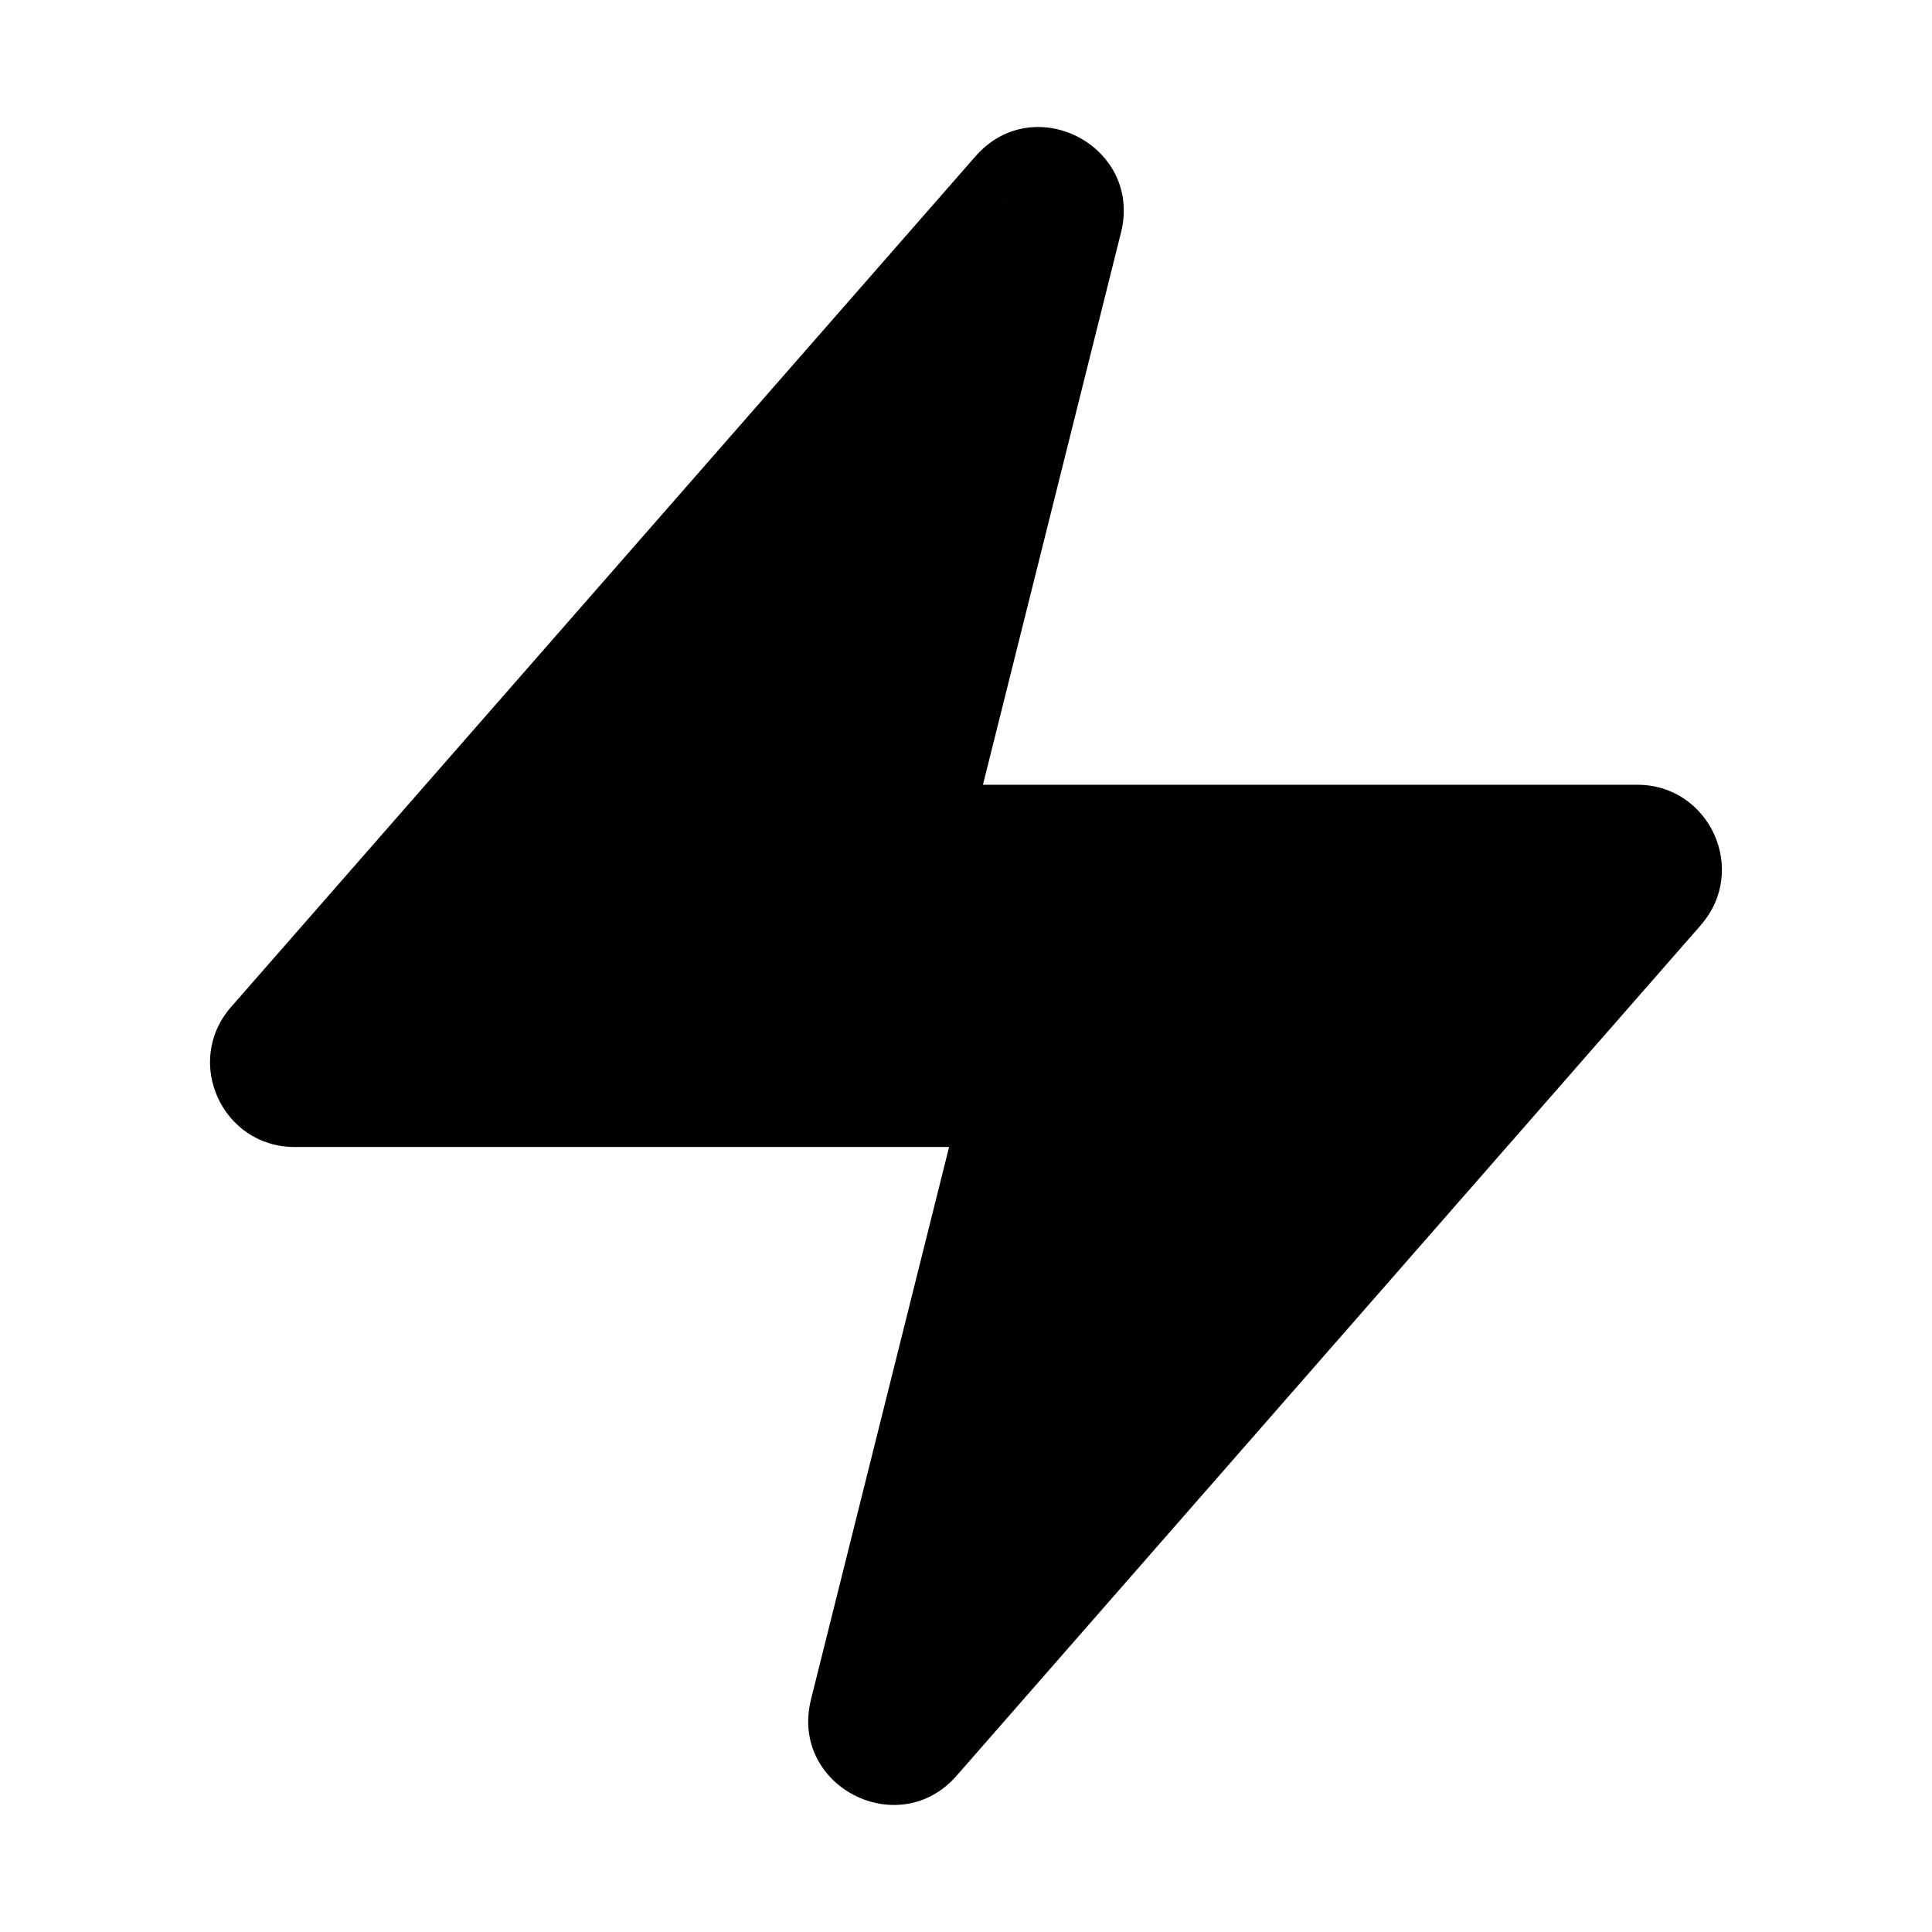
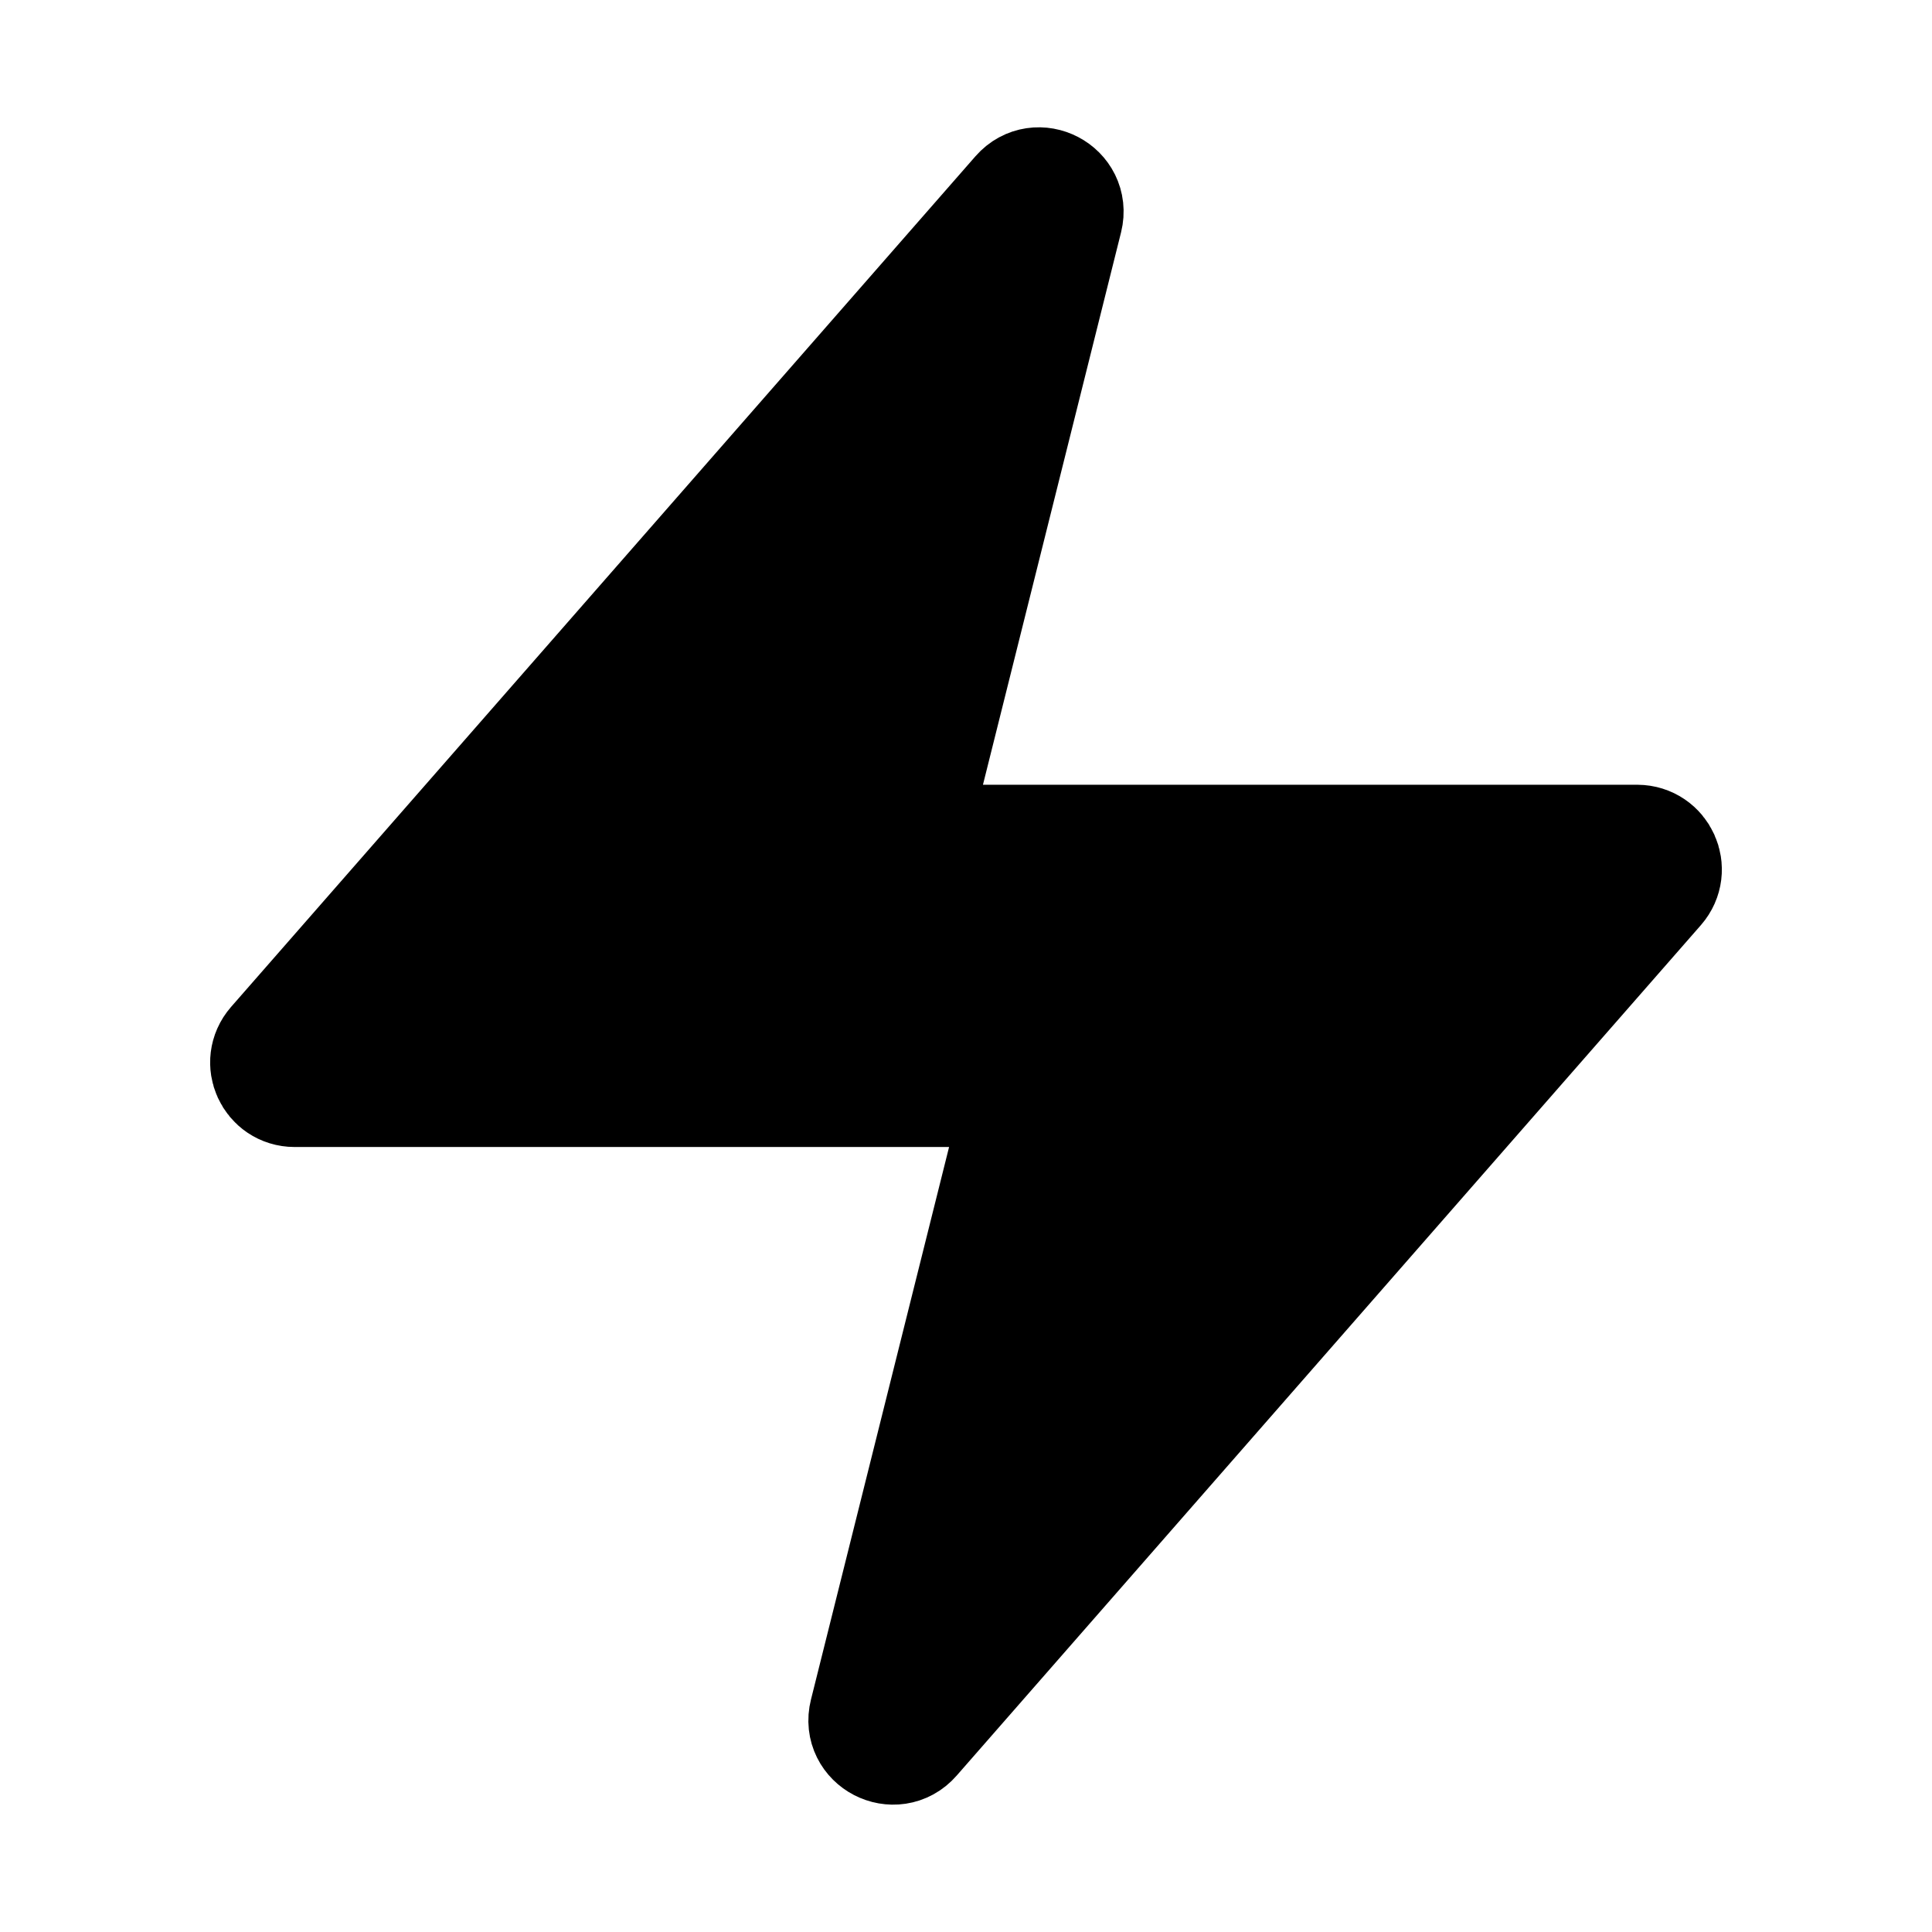
<svg xmlns="http://www.w3.org/2000/svg" width="16" height="16" viewBox="0 0 16 16" fill="none">
  <rect width="16" height="16" fill="white" />
-   <path d="M8.455 1.623C8.593 1.466 8.849 1.6 8.799 1.803L7.562 6.751C7.53 6.877 7.626 6.999 7.756 6.999H13.559C13.731 7 13.823 7.202 13.71 7.332L7.546 14.376C7.408 14.534 7.15 14.4 7.201 14.197L8.438 9.248C8.469 9.122 8.374 8.999 8.244 8.999H2.44C2.269 8.999 2.177 8.798 2.29 8.668L8.455 1.623Z" fill="black" />
-   <path d="M8.455 1.623L8.079 1.294L8.079 1.294L8.455 1.623ZM8.799 1.803L9.284 1.924L9.284 1.924L8.799 1.803ZM13.559 6.999L13.56 6.499H13.559V6.999ZM13.71 7.332L14.086 7.661L14.086 7.66L13.71 7.332ZM7.546 14.376L7.922 14.706L7.922 14.706L7.546 14.376ZM7.201 14.197L6.716 14.075L6.716 14.076L7.201 14.197ZM2.44 8.999L2.439 9.499H2.44V8.999ZM2.29 8.668L1.914 8.339L1.913 8.34L2.29 8.668ZM8.438 9.248L8.923 9.369V9.369L8.438 9.248ZM7.562 6.751L8.047 6.872L7.562 6.751ZM8.455 1.623L8.831 1.953C8.624 2.189 8.237 1.988 8.313 1.682L8.799 1.803L9.284 1.924C9.461 1.211 8.562 0.742 8.079 1.294L8.455 1.623ZM8.799 1.803L8.314 1.682L7.077 6.63L7.562 6.751L8.047 6.872L9.284 1.924L8.799 1.803ZM7.756 6.999V7.499H13.559V6.999V6.499H7.756V6.999ZM13.559 6.999L13.559 7.499C13.301 7.499 13.164 7.196 13.333 7.003L13.71 7.332L14.086 7.66C14.481 7.209 14.161 6.5 13.56 6.499L13.559 6.999ZM13.71 7.332L13.334 7.002L7.169 14.047L7.546 14.376L7.922 14.706L14.086 7.661L13.71 7.332ZM7.546 14.376L7.169 14.047C7.376 13.811 7.762 14.01 7.686 14.317L7.201 14.197L6.716 14.076C6.538 14.79 7.439 15.257 7.922 14.706L7.546 14.376ZM7.201 14.197L7.686 14.318L8.923 9.369L8.438 9.248L7.953 9.127L6.716 14.075L7.201 14.197ZM8.244 8.999V8.499H2.44V8.999V9.499H8.244V8.999ZM2.44 8.999L2.441 8.499C2.697 8.5 2.836 8.802 2.667 8.997L2.29 8.668L1.913 8.34C1.518 8.793 1.84 9.498 2.439 9.499L2.44 8.999ZM2.29 8.668L2.666 8.998L8.831 1.953L8.455 1.623L8.079 1.294L1.914 8.339L2.29 8.668ZM8.438 9.248L8.923 9.369C9.033 8.927 8.699 8.499 8.244 8.499V8.999V9.499C8.049 9.499 7.905 9.316 7.953 9.127L8.438 9.248ZM7.562 6.751L7.077 6.63C6.966 7.072 7.301 7.499 7.756 7.499V6.999V6.499C7.951 6.499 8.094 6.683 8.047 6.872L7.562 6.751Z" fill="black" />
+   <path d="M8.455 1.623C8.593 1.466 8.849 1.6 8.799 1.803L7.562 6.751C7.53 6.877 7.626 6.999 7.756 6.999H13.559C13.731 7 13.823 7.202 13.71 7.332L7.546 14.376C7.408 14.534 7.15 14.4 7.201 14.197L8.438 9.248C8.469 9.122 8.374 8.999 8.244 8.999H2.44C2.269 8.999 2.177 8.798 2.29 8.668L8.455 1.623Z" fill="black" stroke="black" stroke-linecap="round" />
</svg>
